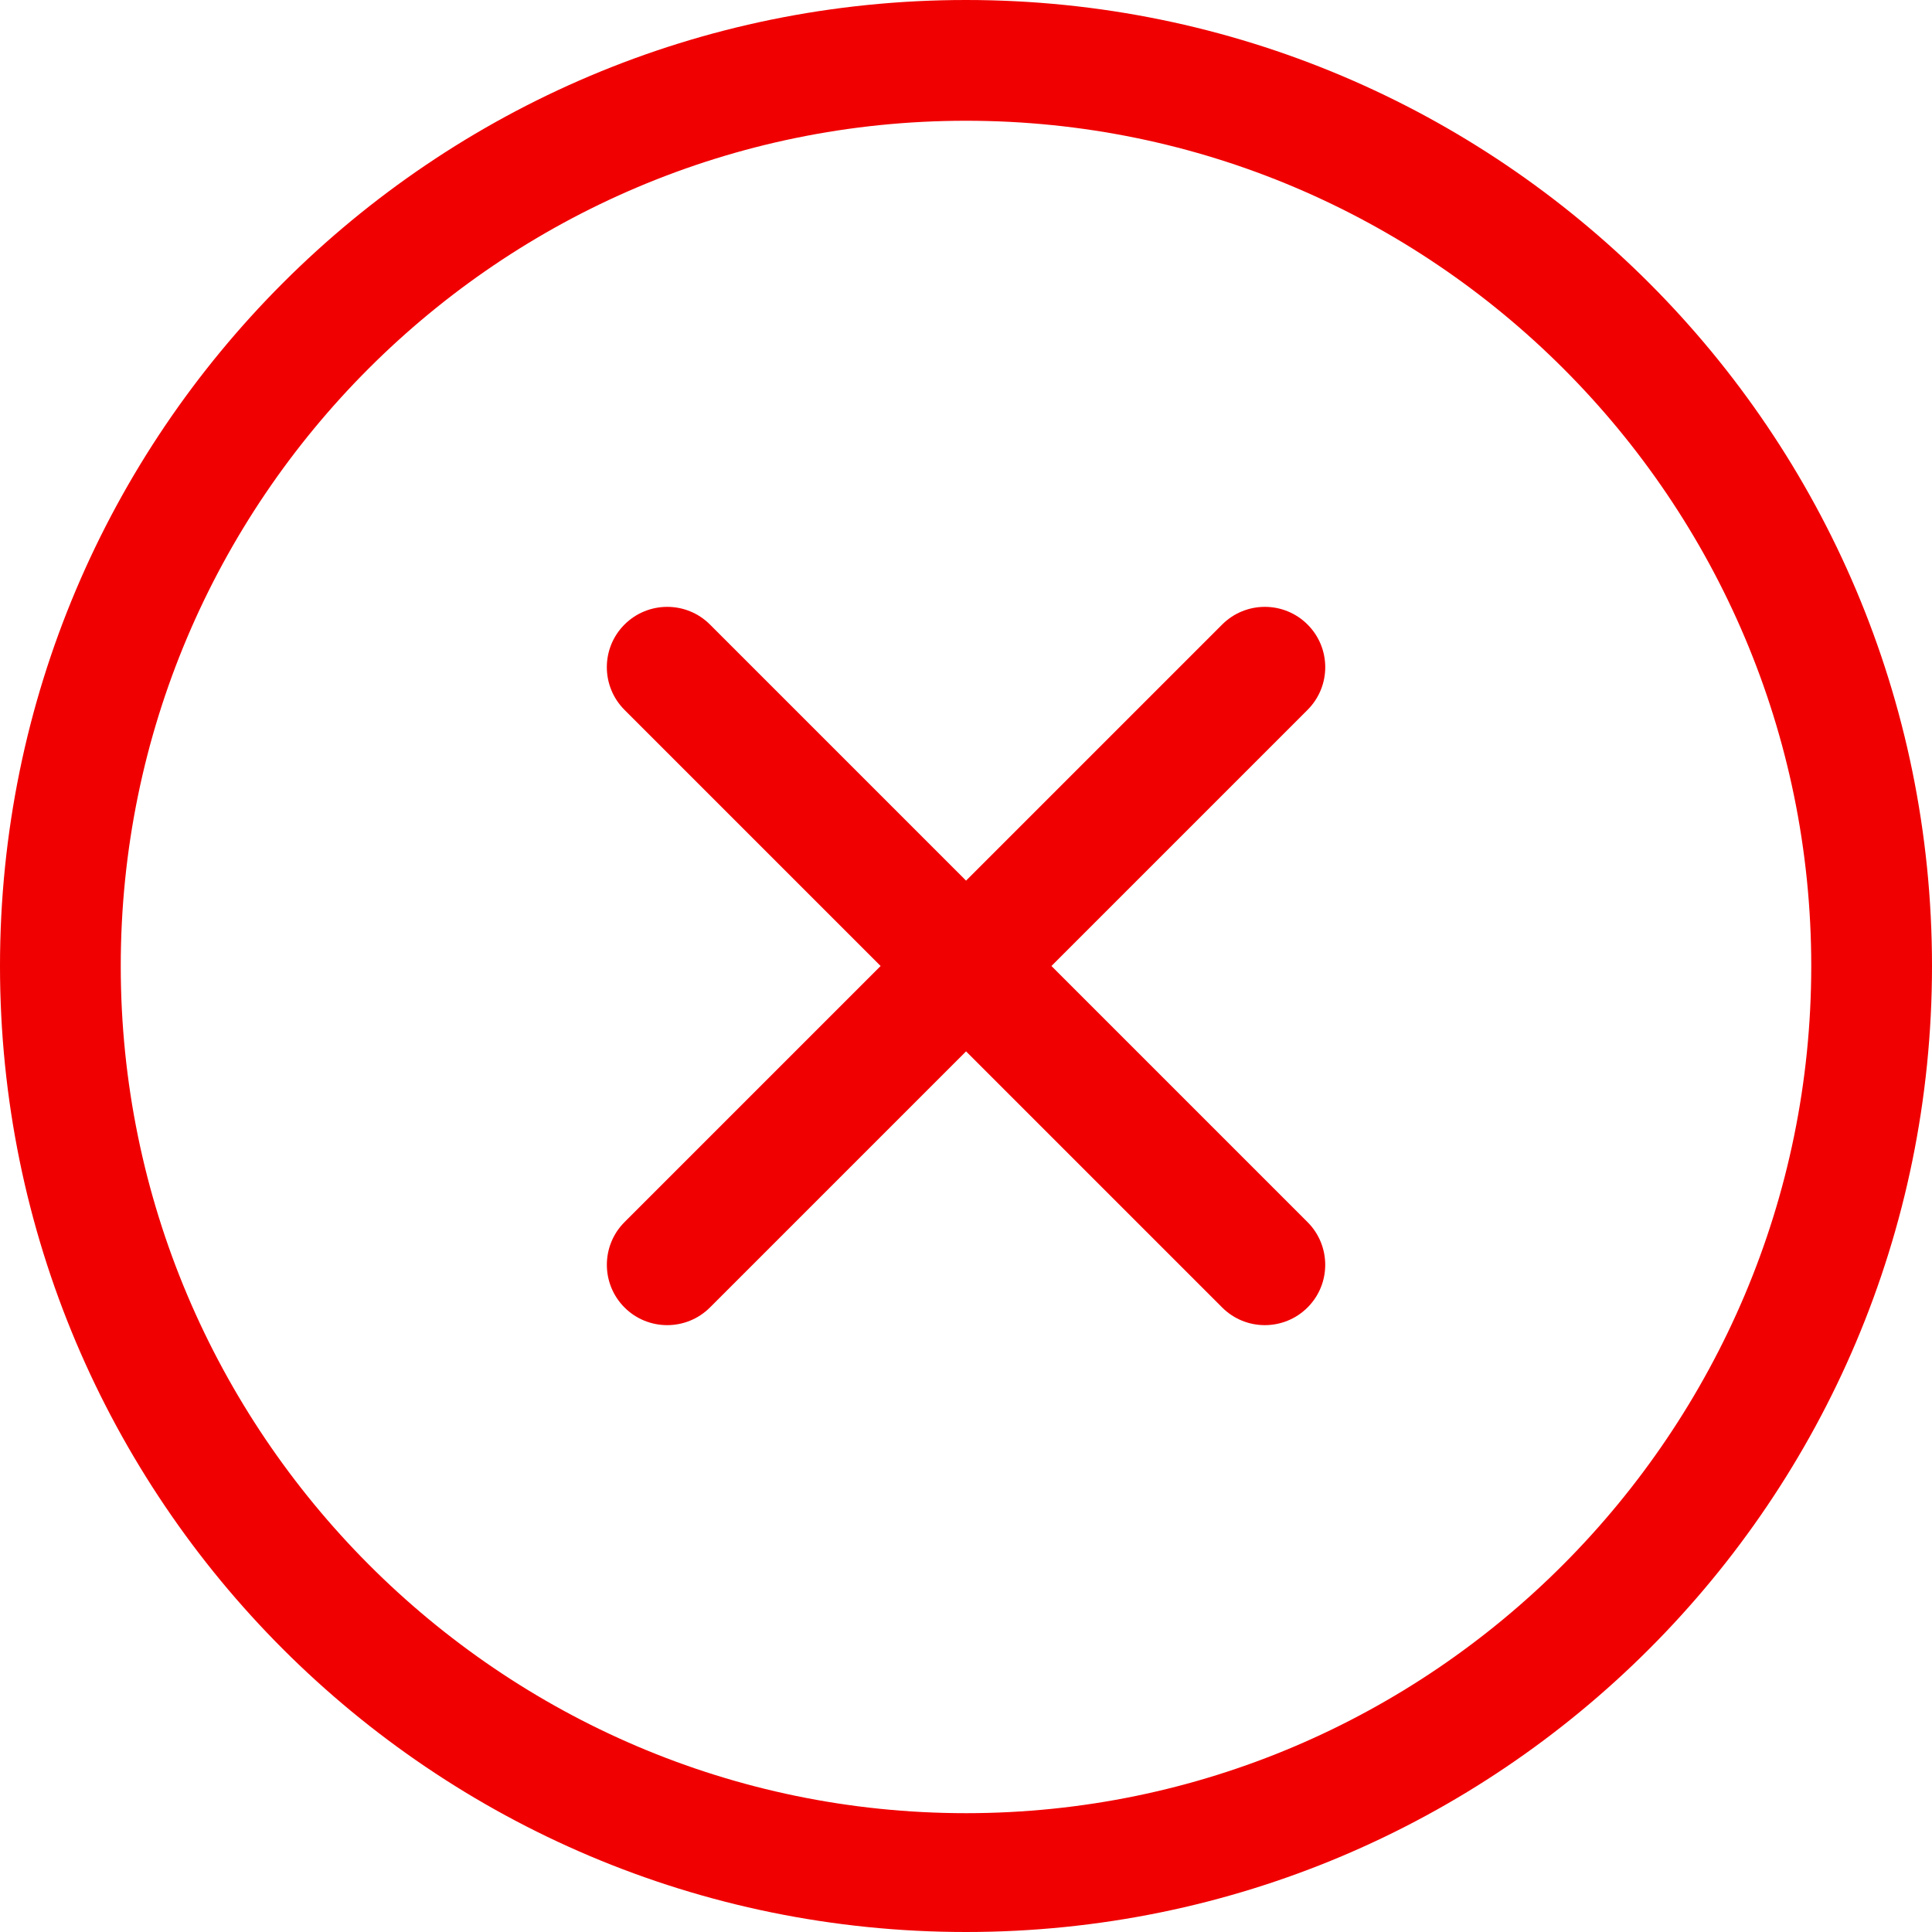
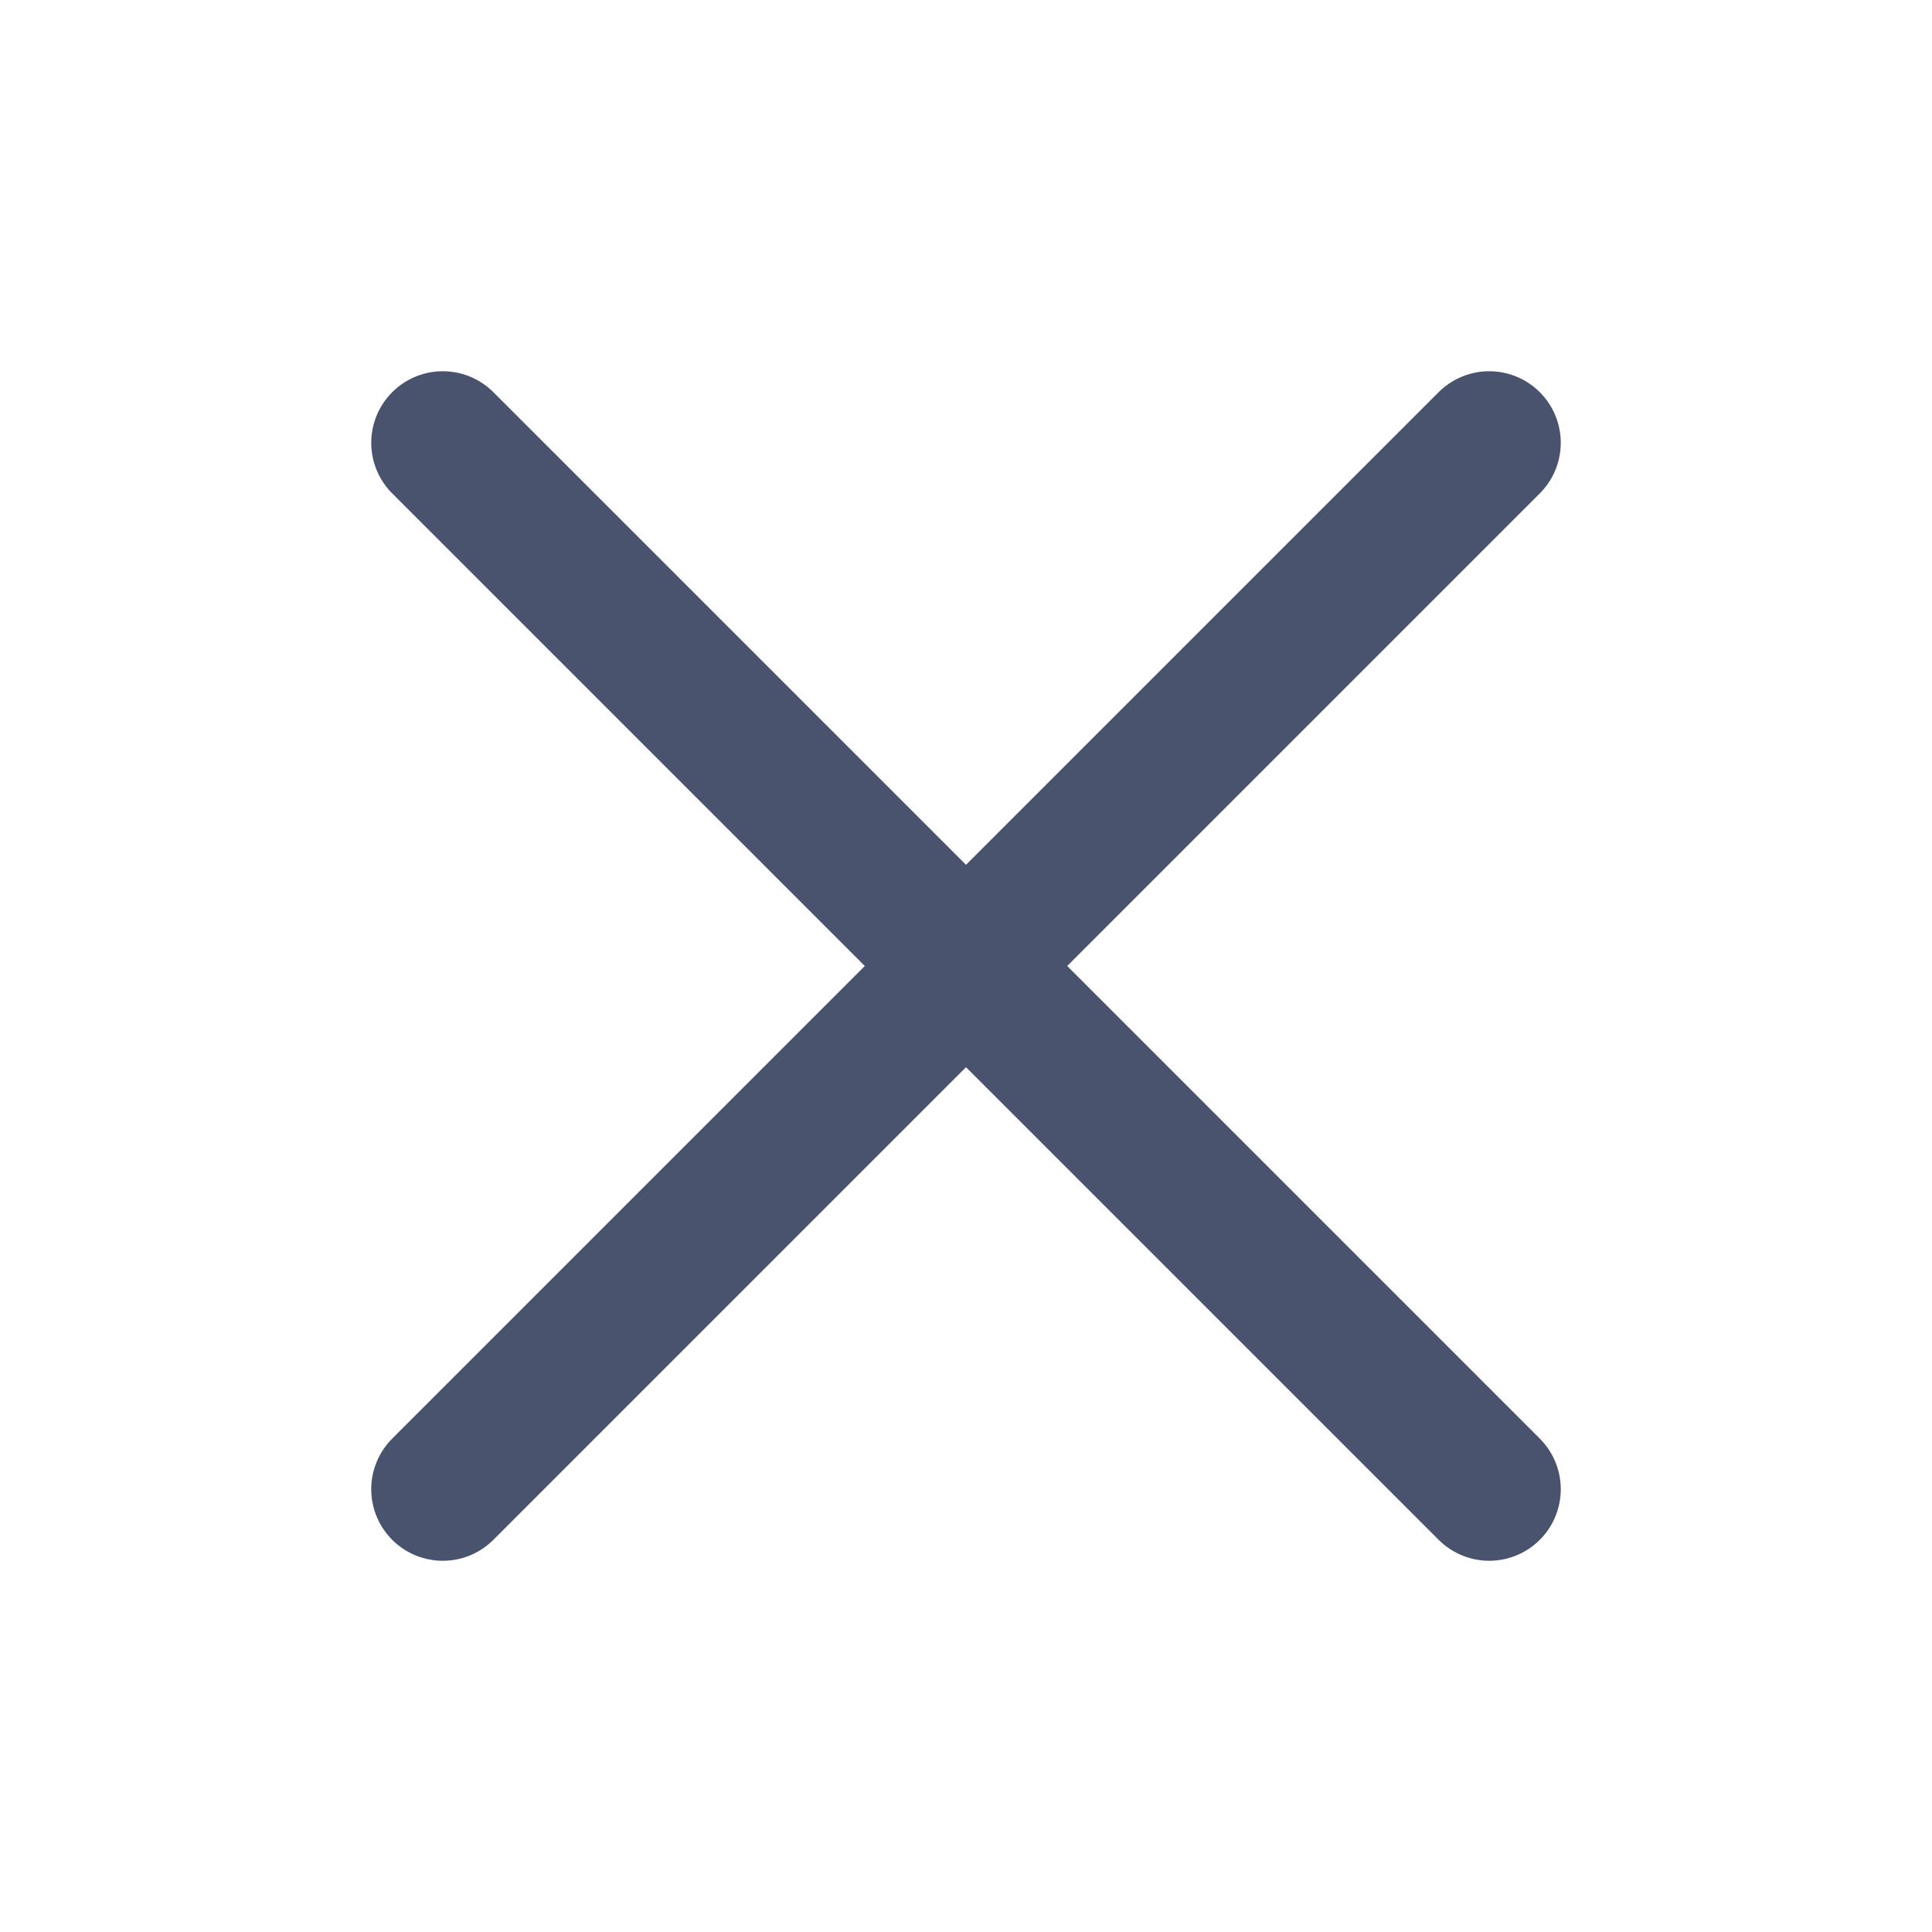
- <svg xmlns="http://www.w3.org/2000/svg" fill="#f00000" width="800px" height="800px" viewBox="0 0 32 32" version="1.1">
-   <g id="SVGRepo_bgCarrier" stroke-width="0" />
-   <g id="SVGRepo_tracerCarrier" stroke-linecap="round" stroke-linejoin="round" />
-   <g id="SVGRepo_iconCarrier">
-     <path d="M16 0c-8.836 0-16 7.163-16 16s7.163 16 16 16c8.837 0 16-7.163 16-16s-7.163-16-16-16zM16 30.032c-7.72 0-14-6.312-14-14.032s6.28-14 14-14 14 6.28 14 14-6.28 14.032-14 14.032zM21.657 10.344c-0.39-0.39-1.023-0.39-1.414 0l-4.242 4.242-4.242-4.242c-0.39-0.39-1.024-0.39-1.415 0s-0.39 1.024 0 1.414l4.242 4.242-4.242 4.242c-0.39 0.39-0.39 1.024 0 1.414s1.024 0.39 1.415 0l4.242-4.242 4.242 4.242c0.39 0.39 1.023 0.39 1.414 0s0.39-1.024 0-1.414l-4.242-4.242 4.242-4.242c0.391-0.391 0.391-1.024 0-1.414z" />
-   </g>
+ <svg xmlns="http://www.w3.org/2000/svg" width="27" height="27" viewBox="0 0 27 27" fill="none">
+   <path d="M20.812 6.188L6.188 20.812" stroke="#49536E" stroke-width="2" stroke-linecap="round" stroke-linejoin="round" />
+   <path d="M20.812 20.812L6.188 6.188" stroke="#49536E" stroke-width="2" stroke-linecap="round" stroke-linejoin="round" />
</svg>
